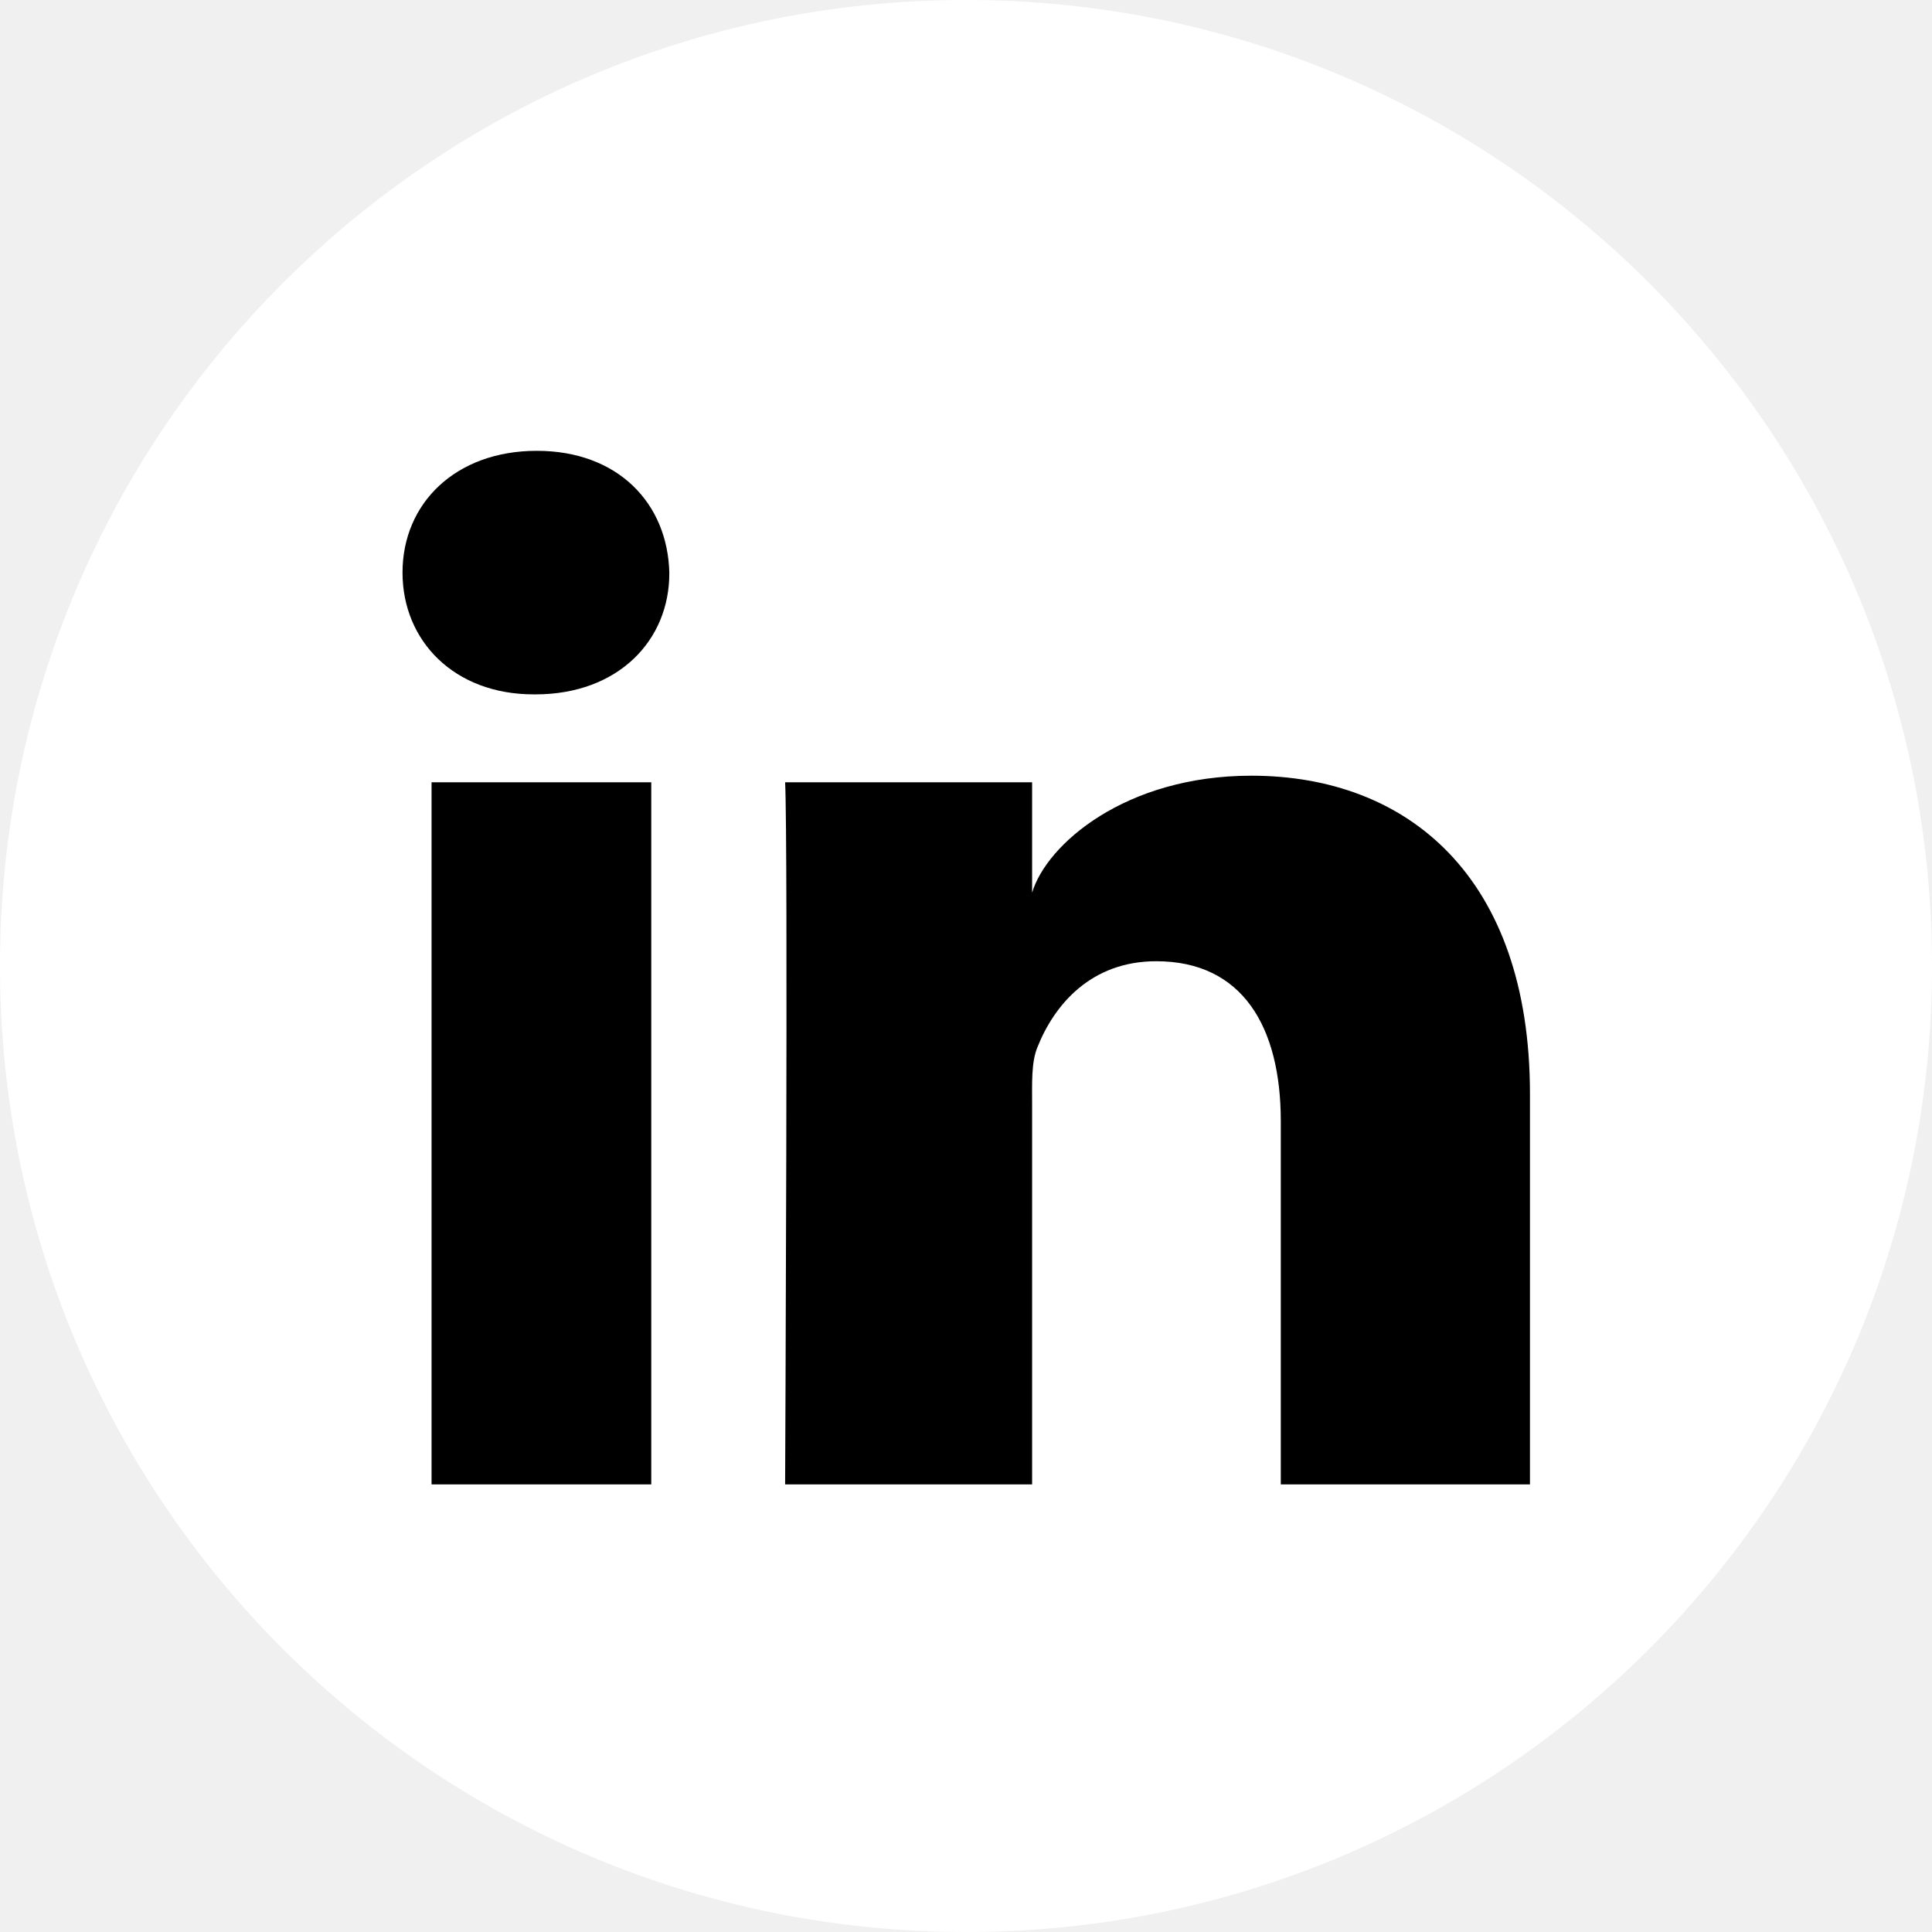
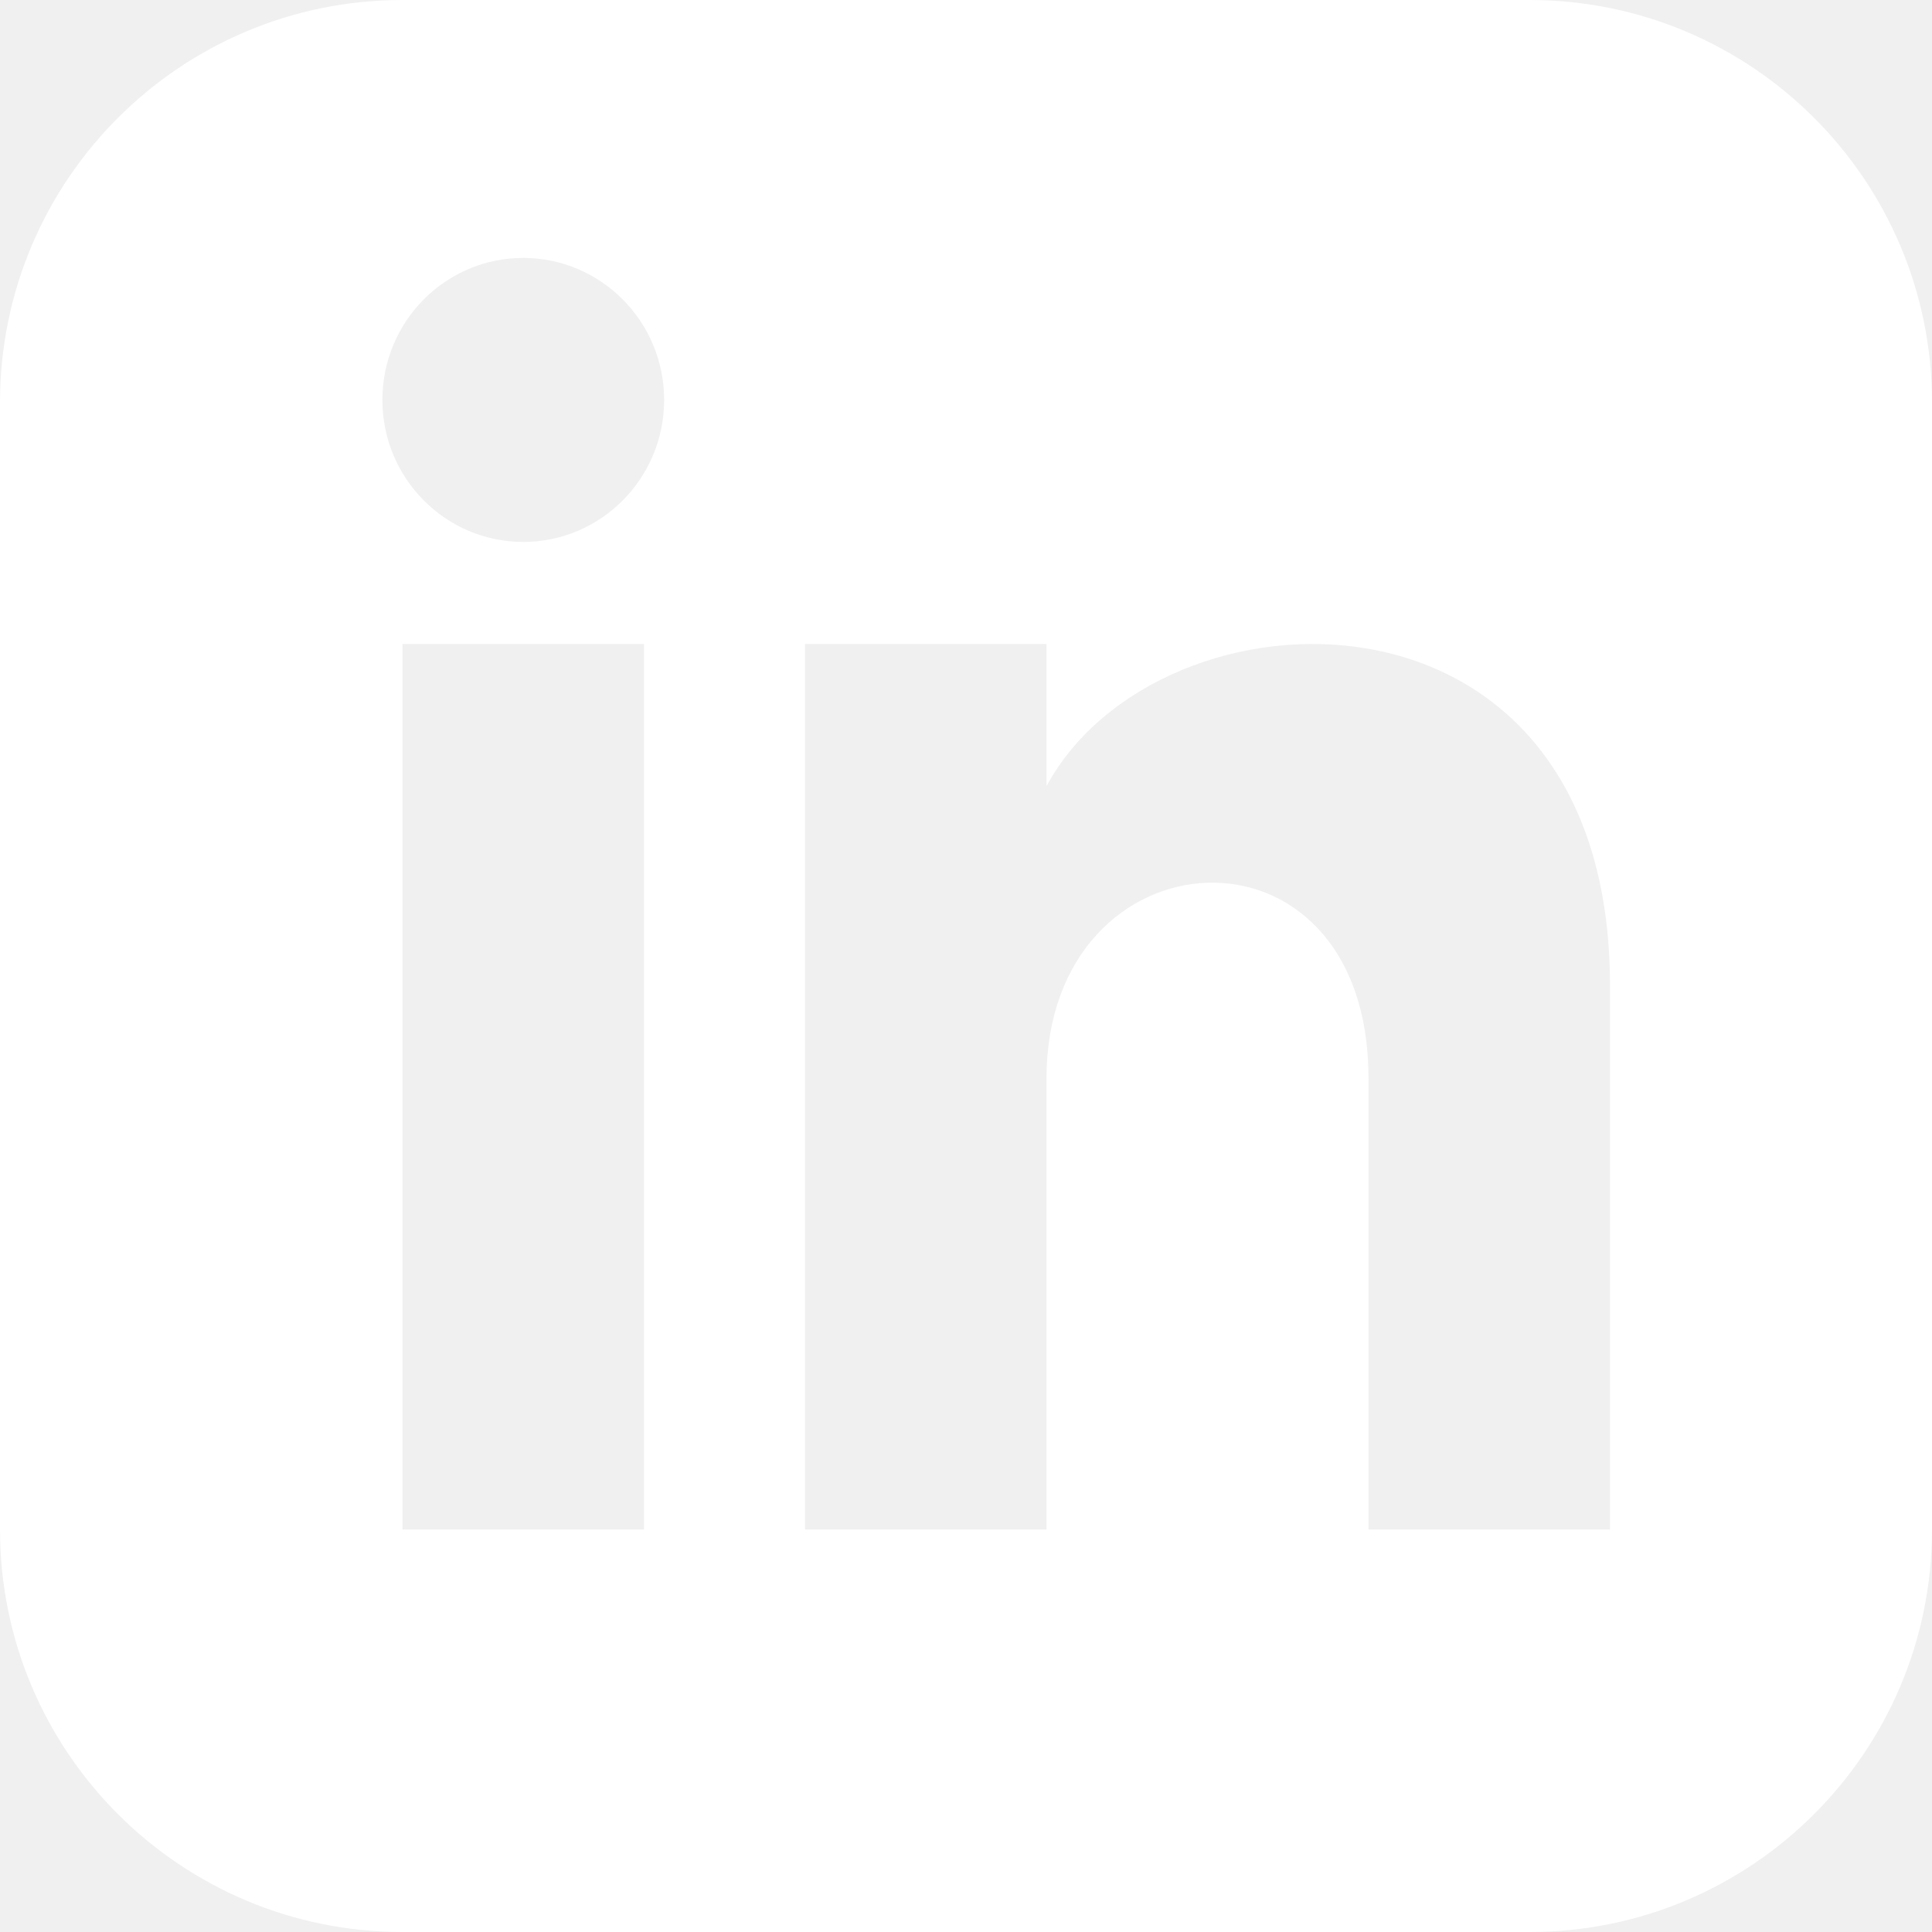
- <svg xmlns="http://www.w3.org/2000/svg" width="32" height="32" viewBox="0 0 32 32" fill="none">
-   <circle cx="16" cy="16" r="16" fill="white" />
-   <g clip-path="url(#clip0_141_44)">
-     <path d="M10.787 12.957H7.148V24.586H10.787V12.957Z" fill="black" />
-     <path d="M8.891 7.467C7.549 7.467 6.667 8.333 6.667 9.484C6.667 10.613 7.52 11.501 8.84 11.501H8.869C10.24 11.501 11.093 10.605 11.086 9.484C11.057 8.333 10.233 7.467 8.891 7.467Z" fill="black" />
-     <path d="M20.726 12.848C18.64 12.848 17.335 13.984 17.095 14.785V12.957H13.004C13.055 13.925 13.004 24.586 13.004 24.586H17.095V18.302C17.095 17.945 17.08 17.596 17.182 17.348C17.459 16.649 18.064 15.921 19.151 15.921C20.573 15.921 21.214 16.998 21.214 18.571V24.586H25.341V18.12C25.341 14.523 23.314 12.848 20.726 12.848Z" fill="black" />
+ <svg xmlns="http://www.w3.org/2000/svg" width="28" height="28" viewBox="0 0 28 28" fill="none">
+   <g clip-path="url(#clip0_18_22)">
+     <path d="M22.167 0H5.833C2.612 0 0 2.612 0 5.833V22.167C0 25.388 2.612 28 5.833 28H22.167C25.389 28 28 25.388 28 22.167V5.833C28 2.612 25.389 0 22.167 0ZM9.333 22.167H5.833V9.333H9.333V22.167ZM7.583 7.854C6.456 7.854 5.542 6.932 5.542 5.796C5.542 4.66 6.456 3.738 7.583 3.738C8.71 3.738 9.625 4.66 9.625 5.796C9.625 6.932 8.711 7.854 7.583 7.854ZM23.333 22.167H19.833V15.629C19.833 11.699 15.167 11.997 15.167 15.629V22.167H11.667V9.333H15.167V11.393C16.795 8.376 23.333 8.153 23.333 14.281V22.167Z" fill="white" />
  </g>
  <defs>
-     <clipPath id="clip0_141_44">
-       <rect width="18.667" height="17.12" fill="white" transform="translate(6.66699 7.4668)" />
+     <clipPath id="clip0_18_22">
+       <rect width="28" height="28" fill="white" />
    </clipPath>
  </defs>
</svg>
